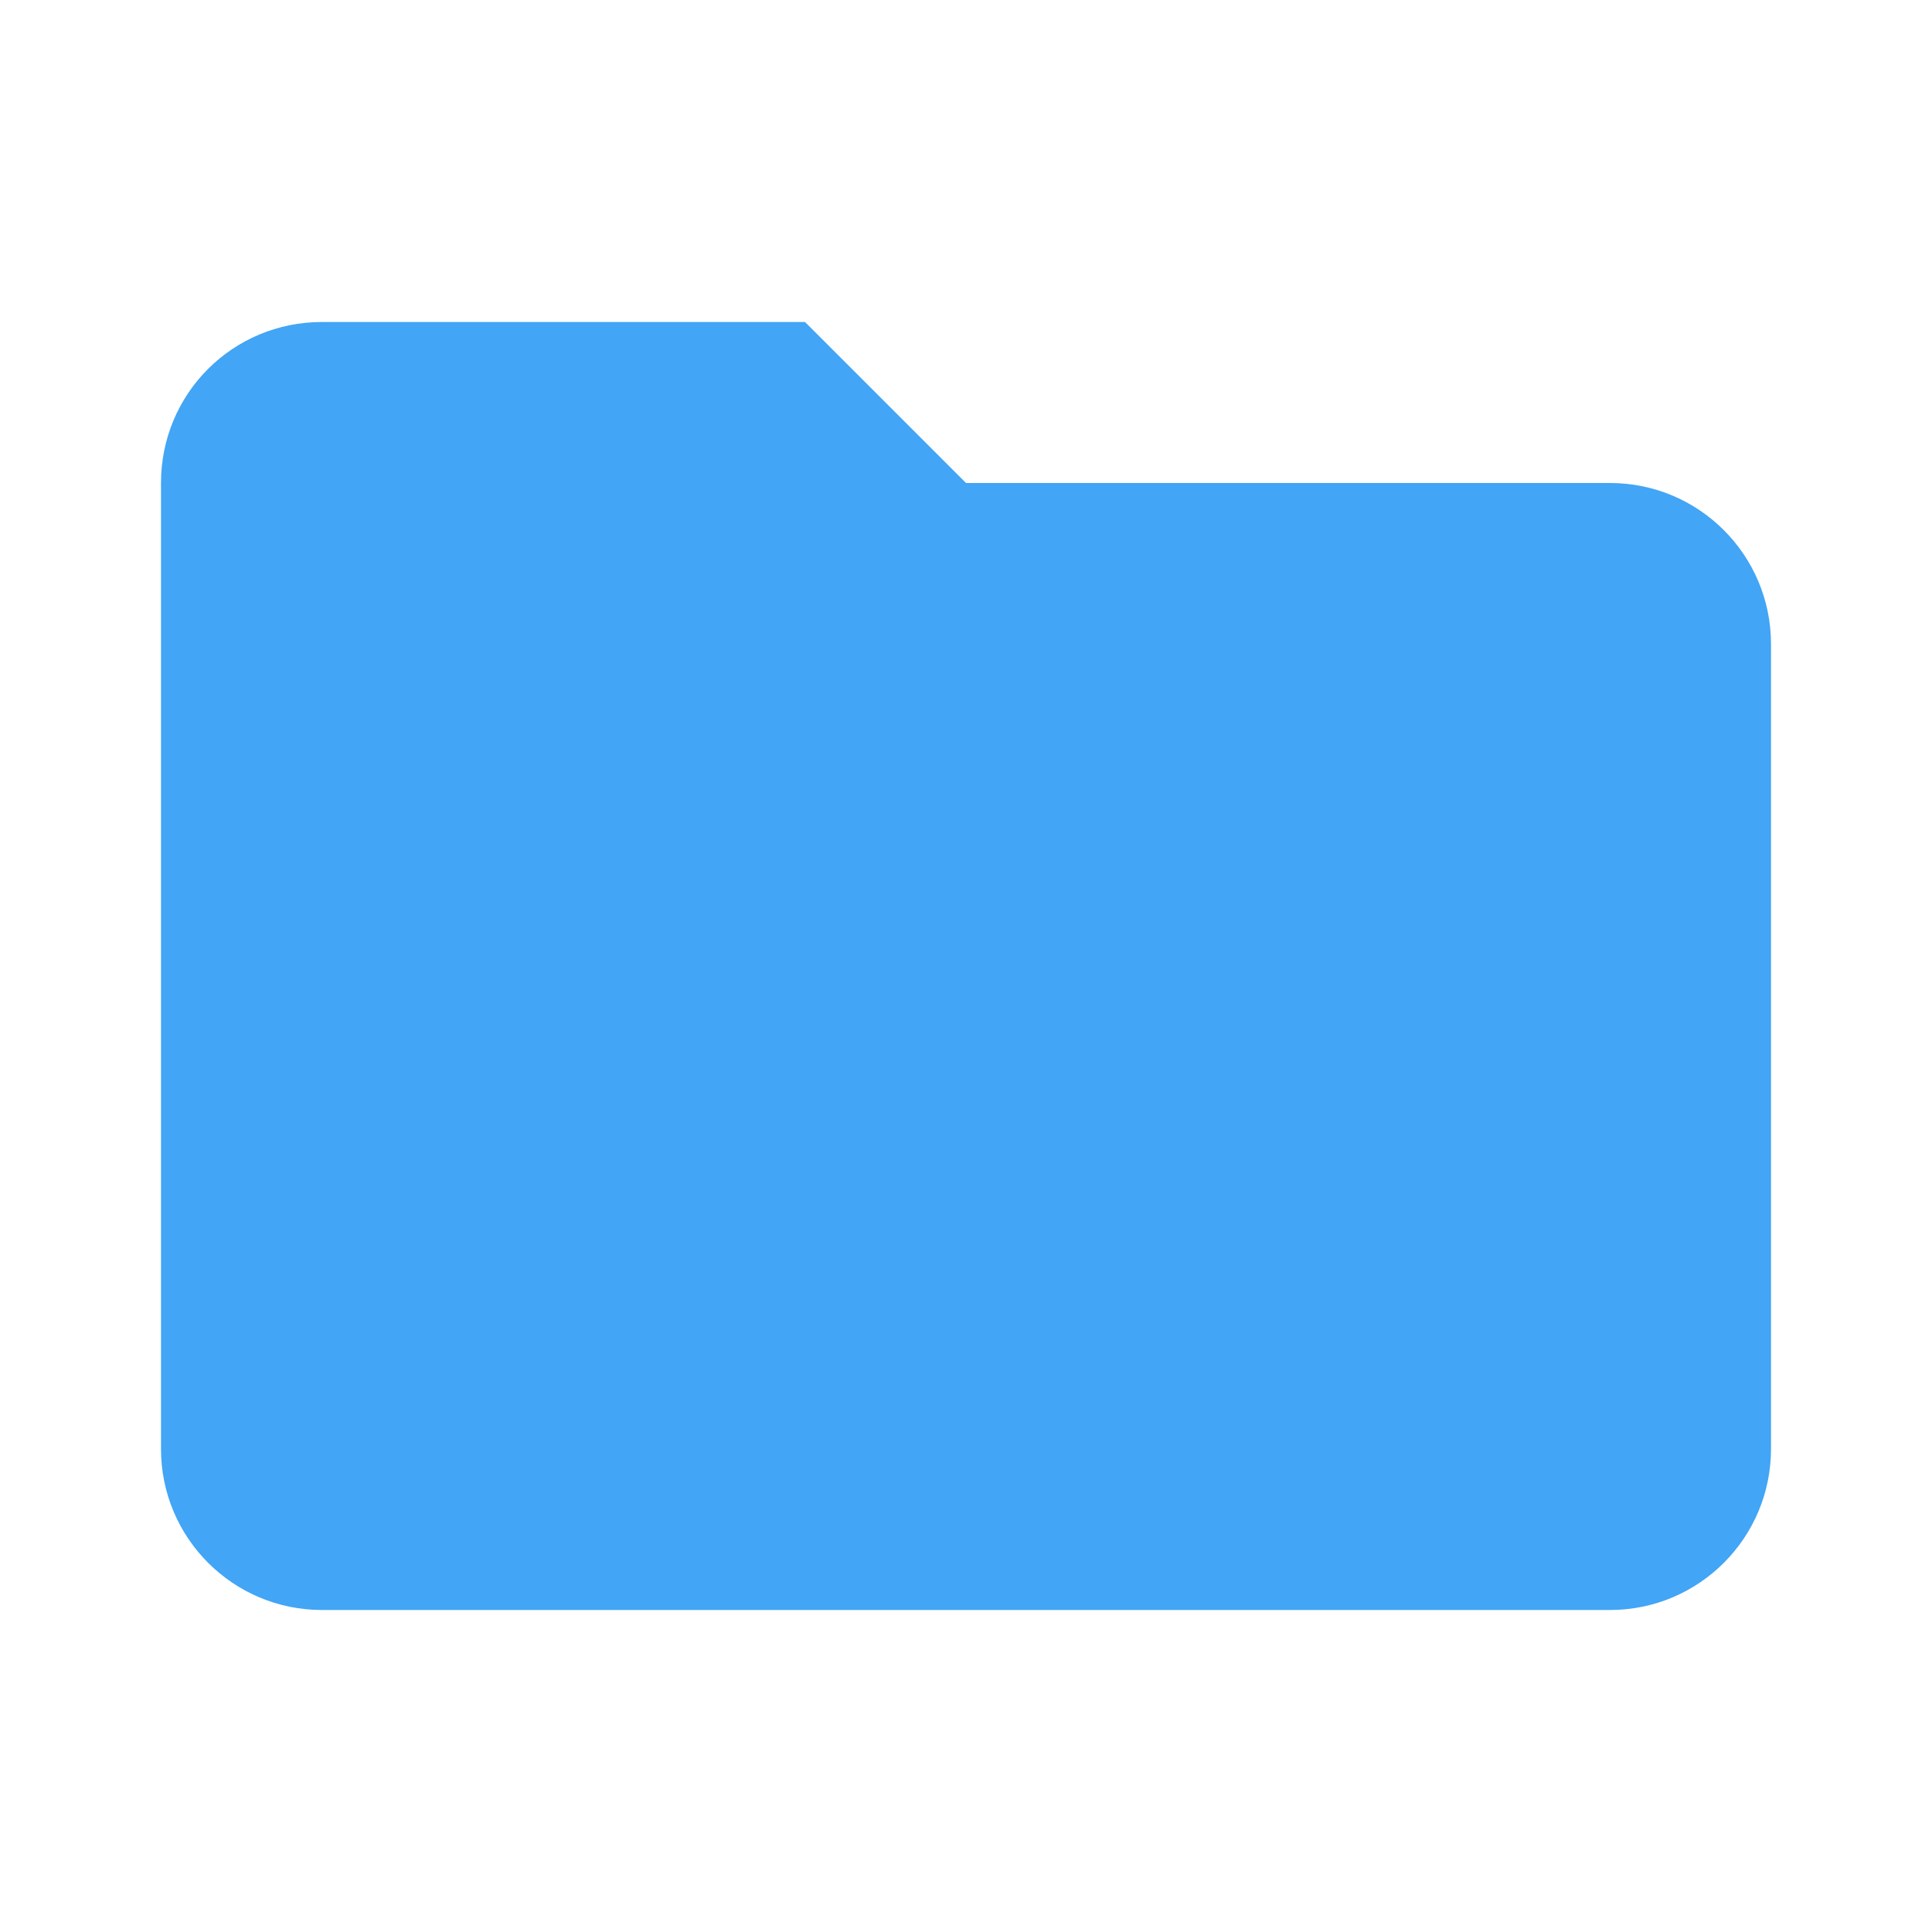
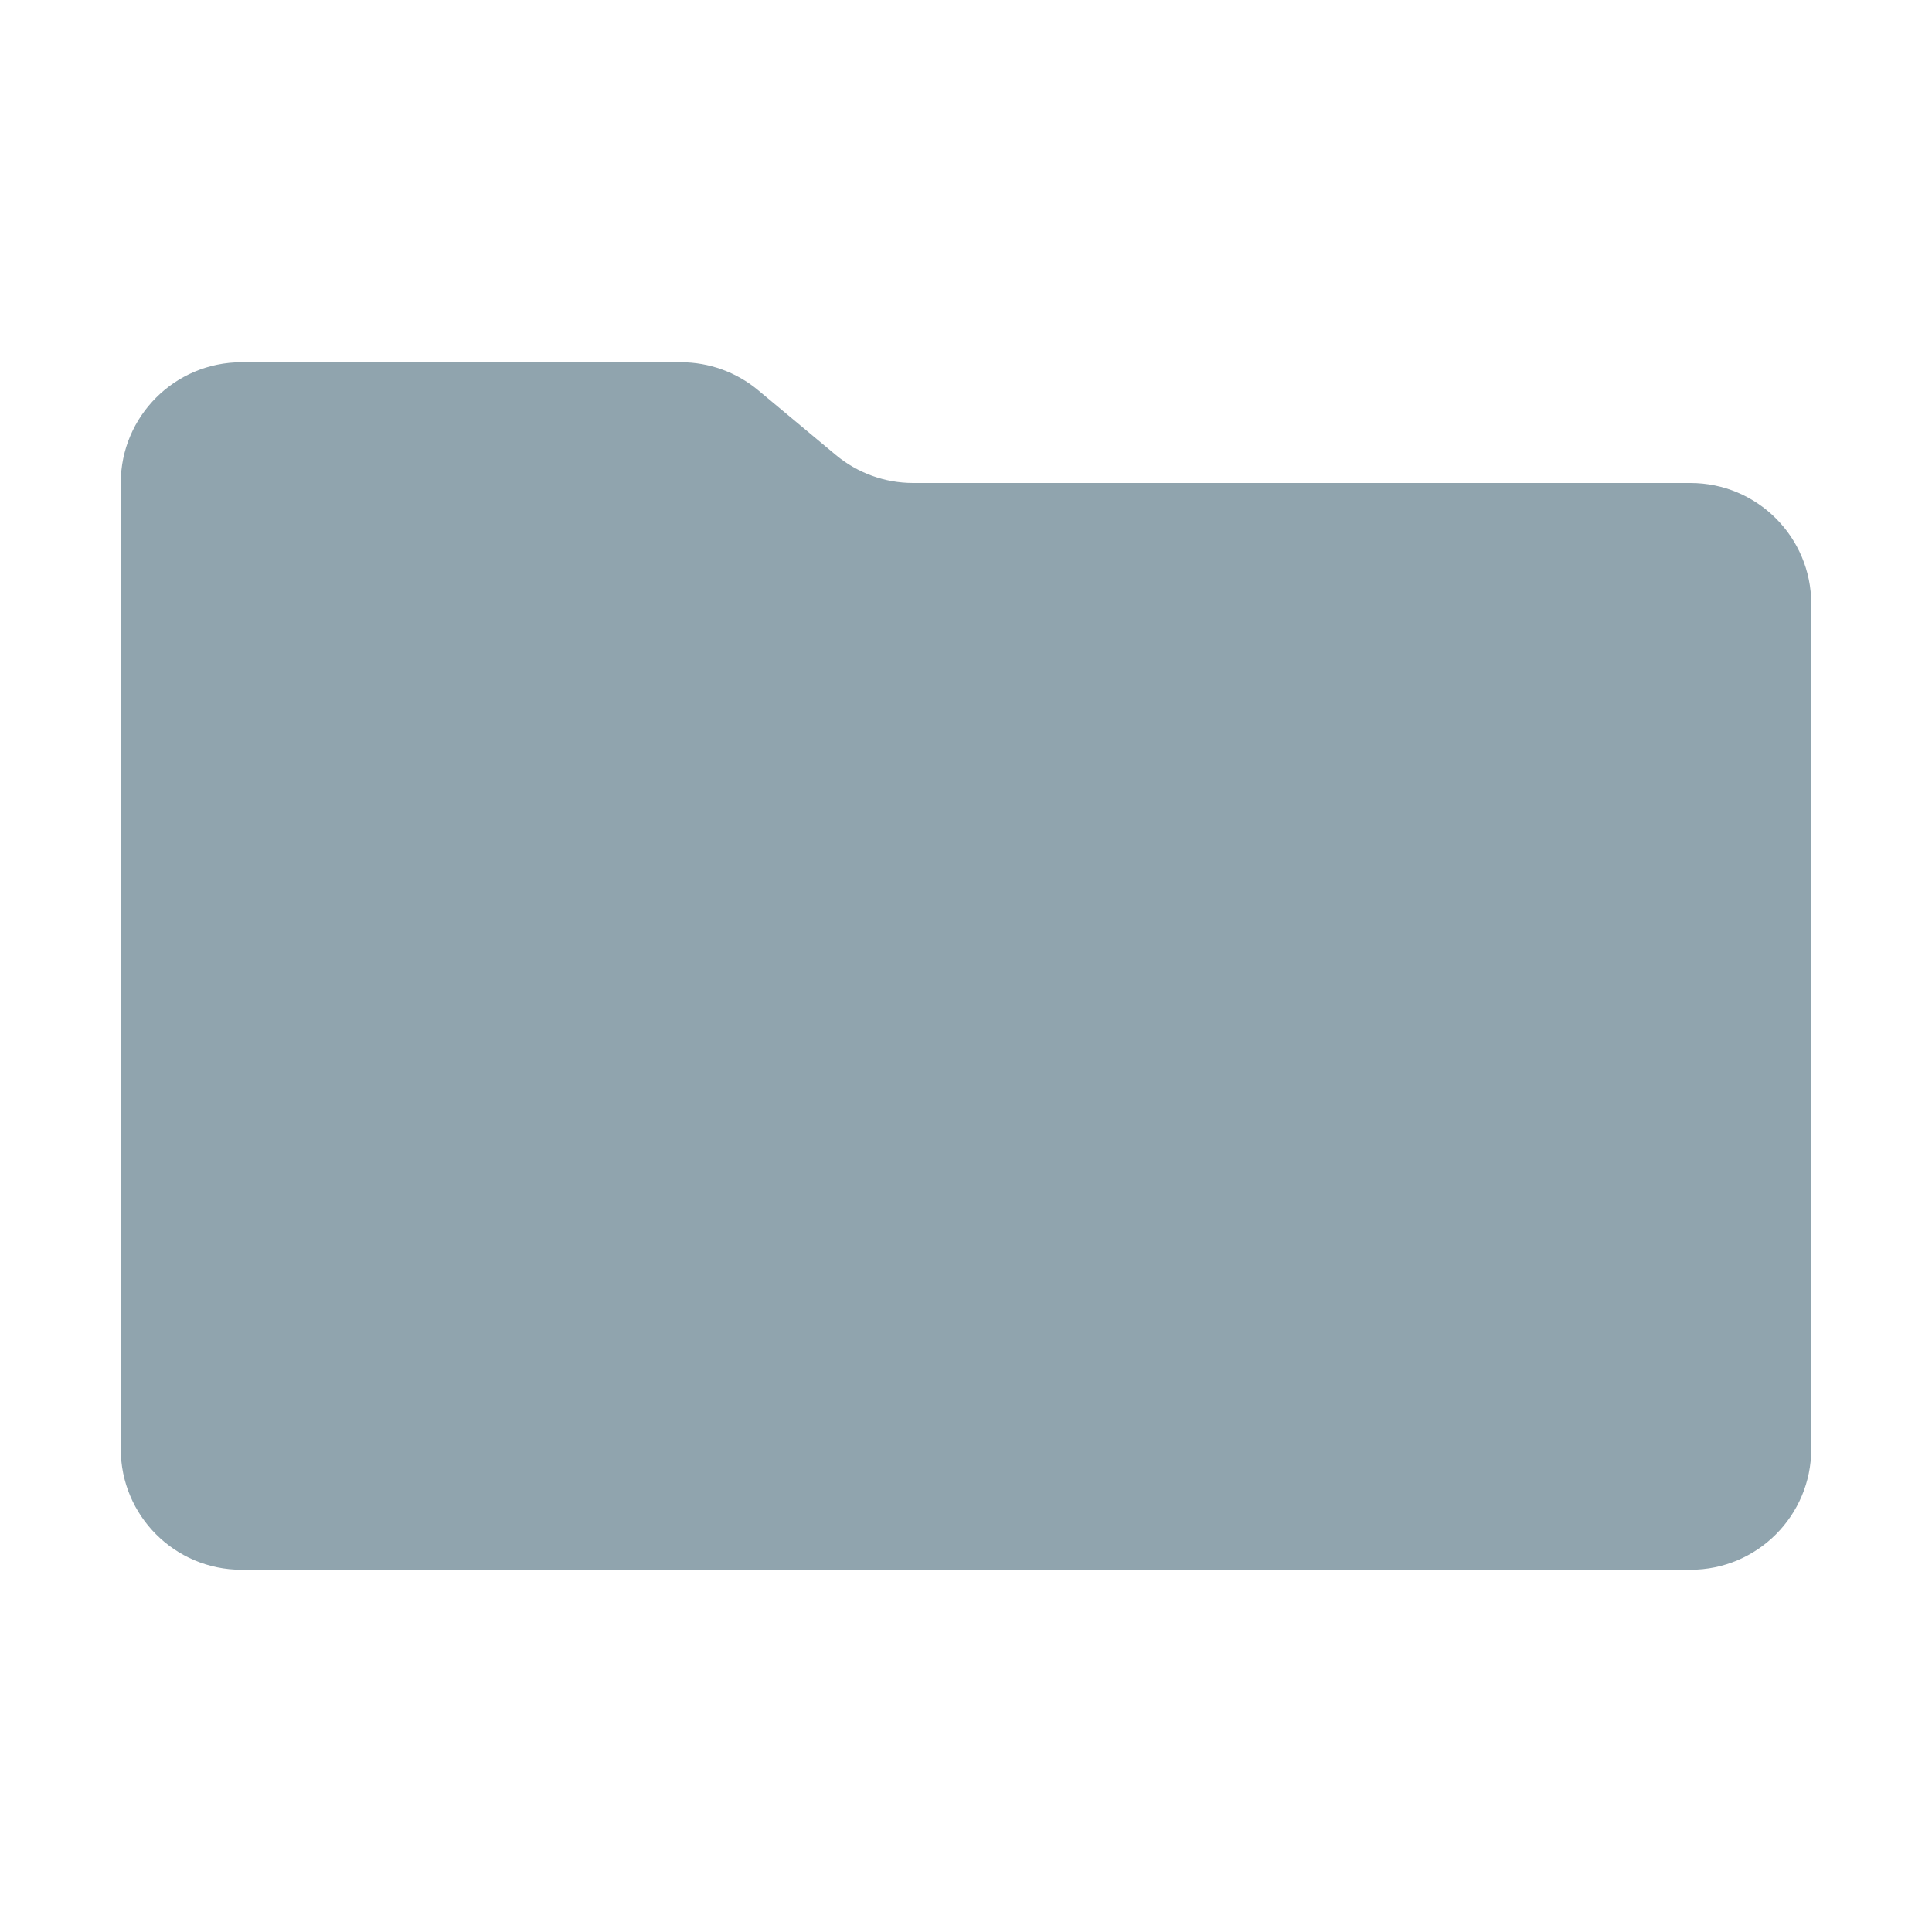
- <svg xmlns="http://www.w3.org/2000/svg" width="24" height="24" viewBox="0 0 24 24">
-   <path d="M10 4H4c-1.11 0-2 .89-2 2v12a2 2 0 002 2h16a2 2 0 002-2V8a2 2 0 00-2-2h-8l-2-2z" fill="#42a5f5" />
+ <svg xmlns="http://www.w3.org/2000/svg" viewBox="0 0 32 32">
+   <path d="M13.844,7.536l-1.287-1.073A2,2,0,0,0,11.276,6H4A2,2,0,0,0,2,8V24a2,2,0,0,0,2,2H28a2,2,0,0,0,2-2V10a2,2,0,0,0-2-2H15.124A2,2,0,0,1,13.844,7.536Z" fill="#90a4ae" />
</svg>
